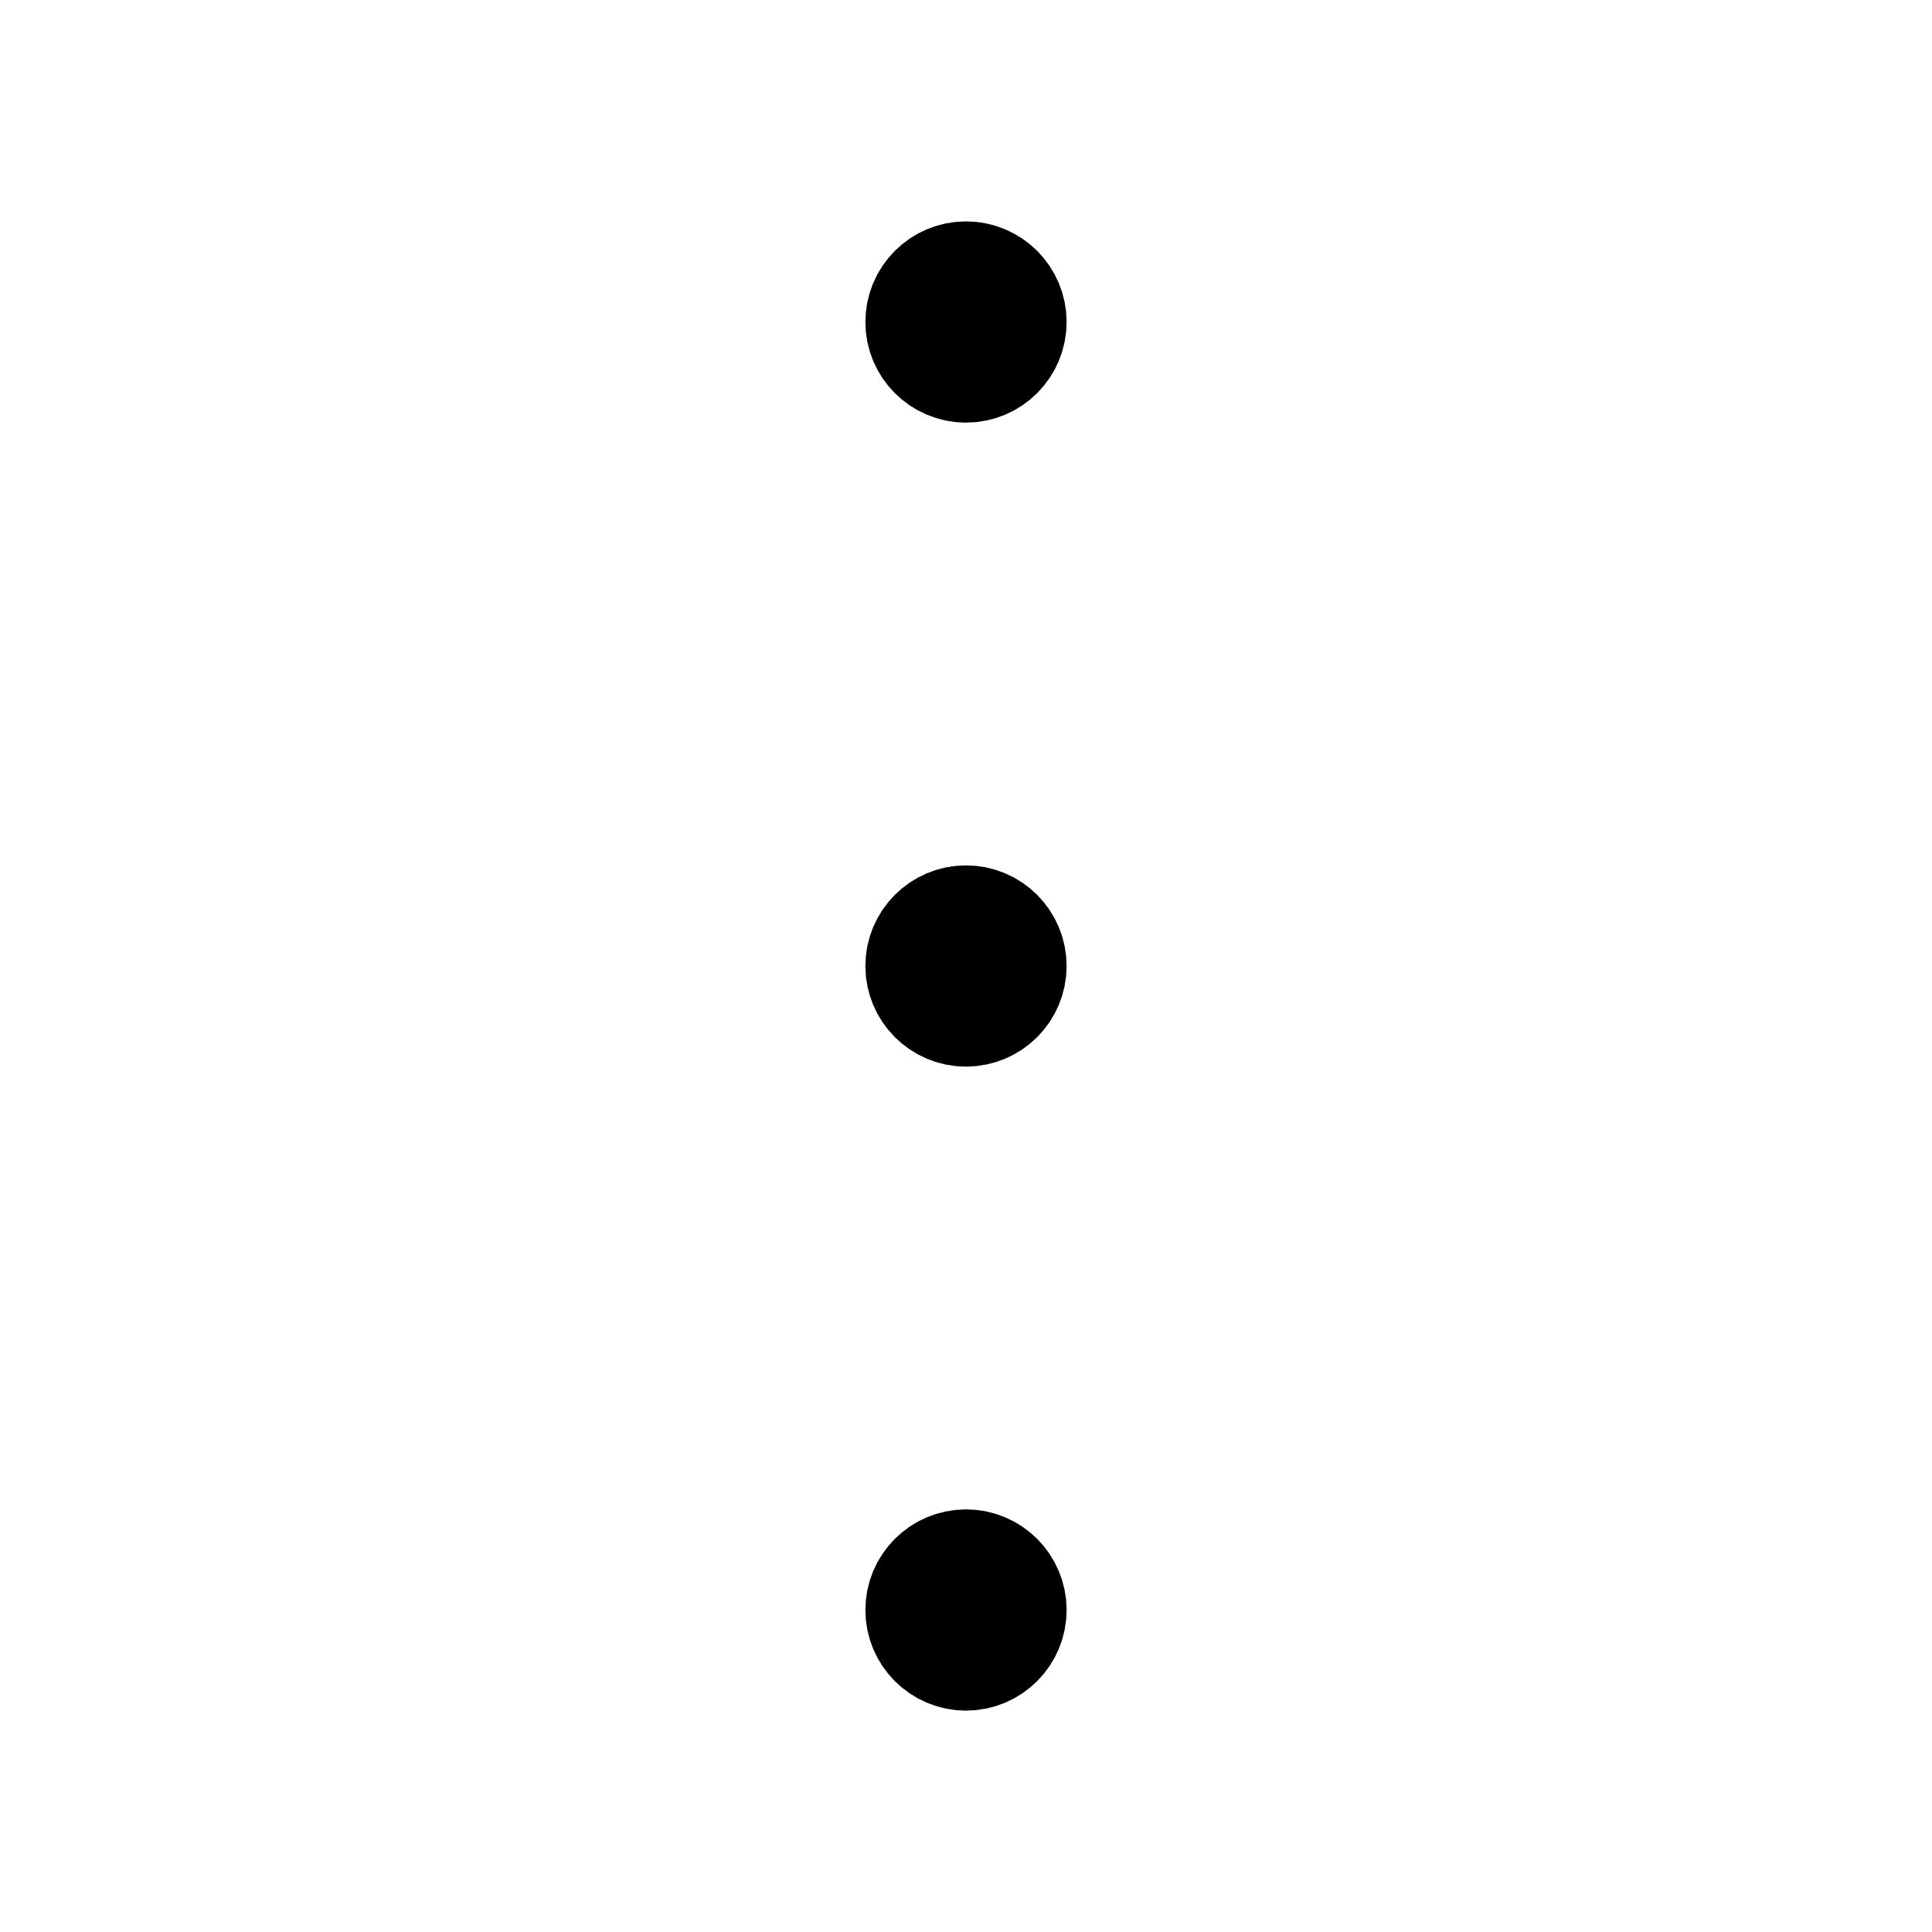
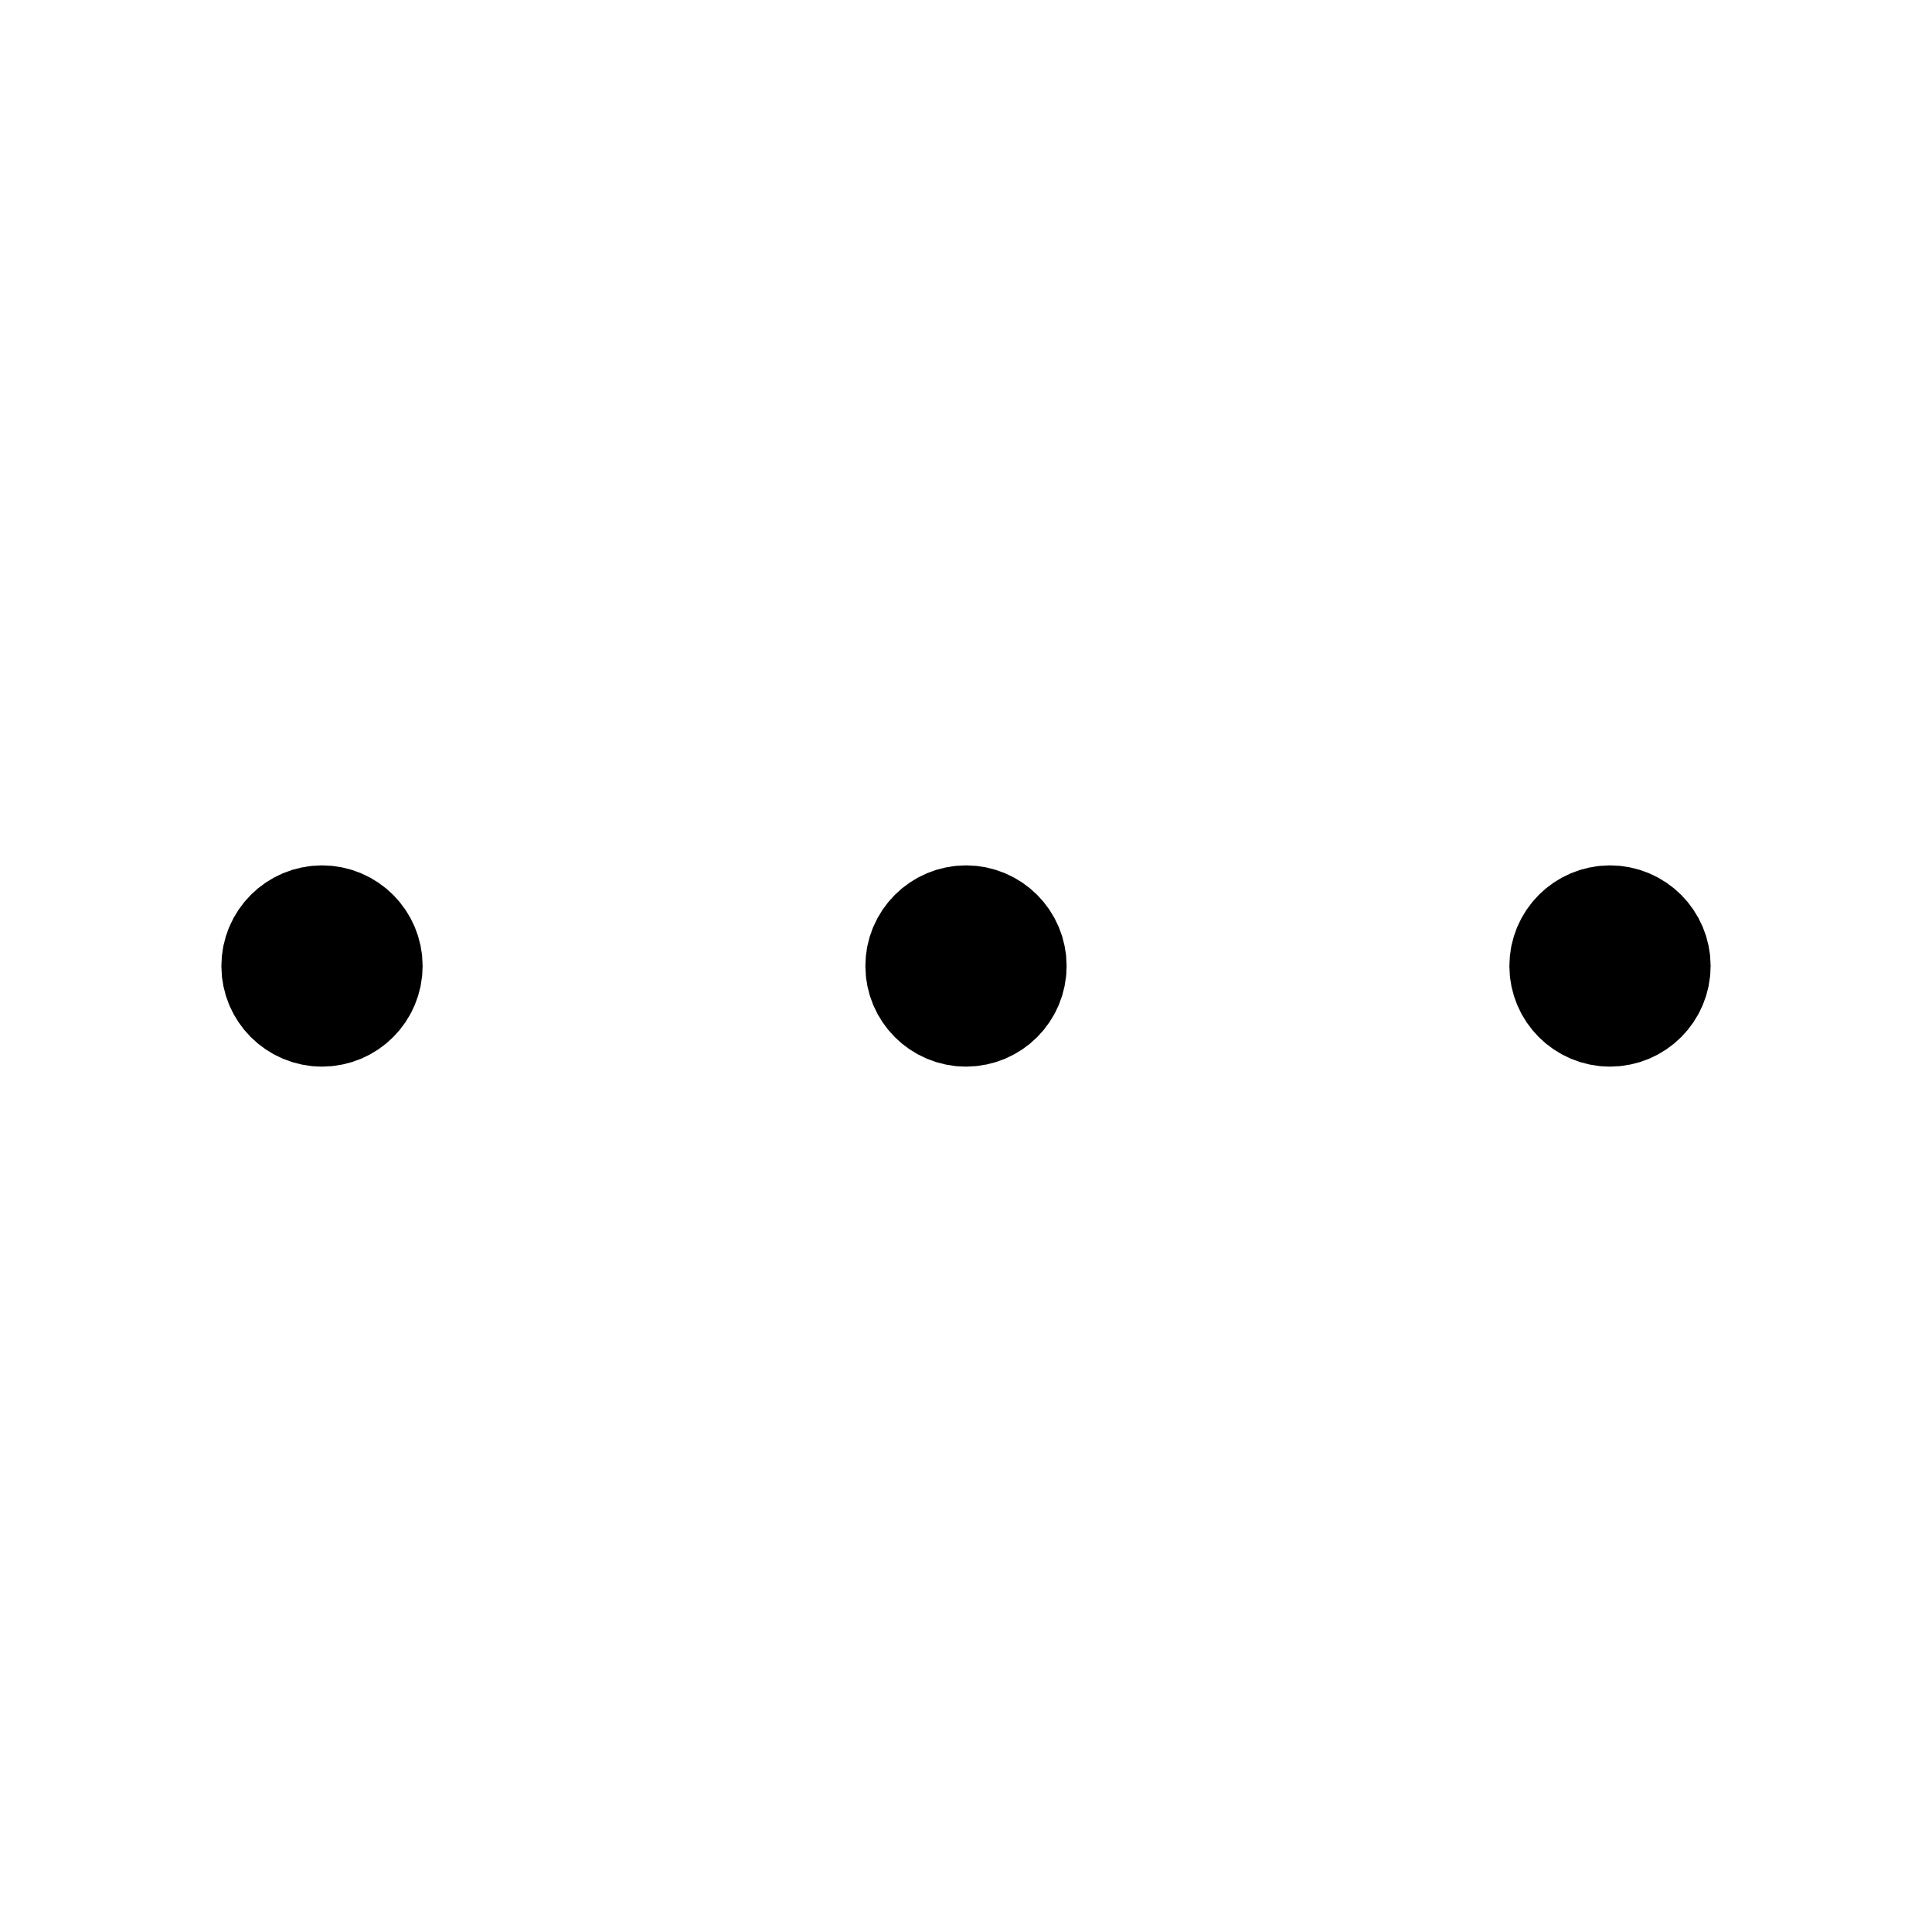
<svg xmlns="http://www.w3.org/2000/svg" width="24px" height="24px" viewBox="0 0 24 24" stroke-width="1.5" fill="none" color="#000000">
+   <path d="M20 12.5C20.276 12.5 20.5 12.276 20.5 12C20.5 11.724 20.276 11.5 20 11.5C19.724 11.5 19.5 11.724 19.5 12C19.5 12.276 19.724 12.5 20 12.5Z" fill="#000000" stroke="#000000" stroke-width="1.5" stroke-linecap="round" stroke-linejoin="round" />
  <path d="M12 12.5C12.276 12.5 12.5 12.276 12.5 12C12.5 11.724 12.276 11.5 12 11.5C11.724 11.5 11.5 11.724 11.5 12C11.5 12.276 11.724 12.5 12 12.5Z" fill="#000000" stroke="#000000" stroke-width="1.5" stroke-linecap="round" stroke-linejoin="round" />
-   <path d="M12 20.5C12.276 20.5 12.5 20.276 12.5 20C12.5 19.724 12.276 19.5 12 19.5C11.724 19.5 11.5 19.724 11.5 20C11.5 20.276 11.724 20.5 12 20.5Z" fill="#000000" stroke="#000000" stroke-width="1.5" stroke-linecap="round" stroke-linejoin="round" />
-   <path d="M12 4.5C12.276 4.5 12.5 4.276 12.5 4C12.5 3.724 12.276 3.5 12 3.5C11.724 3.5 11.5 3.724 11.5 4C11.5 4.276 11.724 4.5 12 4.5Z" fill="#000000" stroke="#000000" stroke-width="1.5" stroke-linecap="round" stroke-linejoin="round" />
+   <path d="M4 12.5C4.276 12.5 4.5 12.276 4.5 12C4.5 11.724 4.276 11.5 4 11.5C3.724 11.5 3.5 11.724 3.5 12C3.5 12.276 3.724 12.5 4 12.5Z" fill="#000000" stroke="#000000" stroke-width="1.5" stroke-linecap="round" stroke-linejoin="round" />
</svg>
